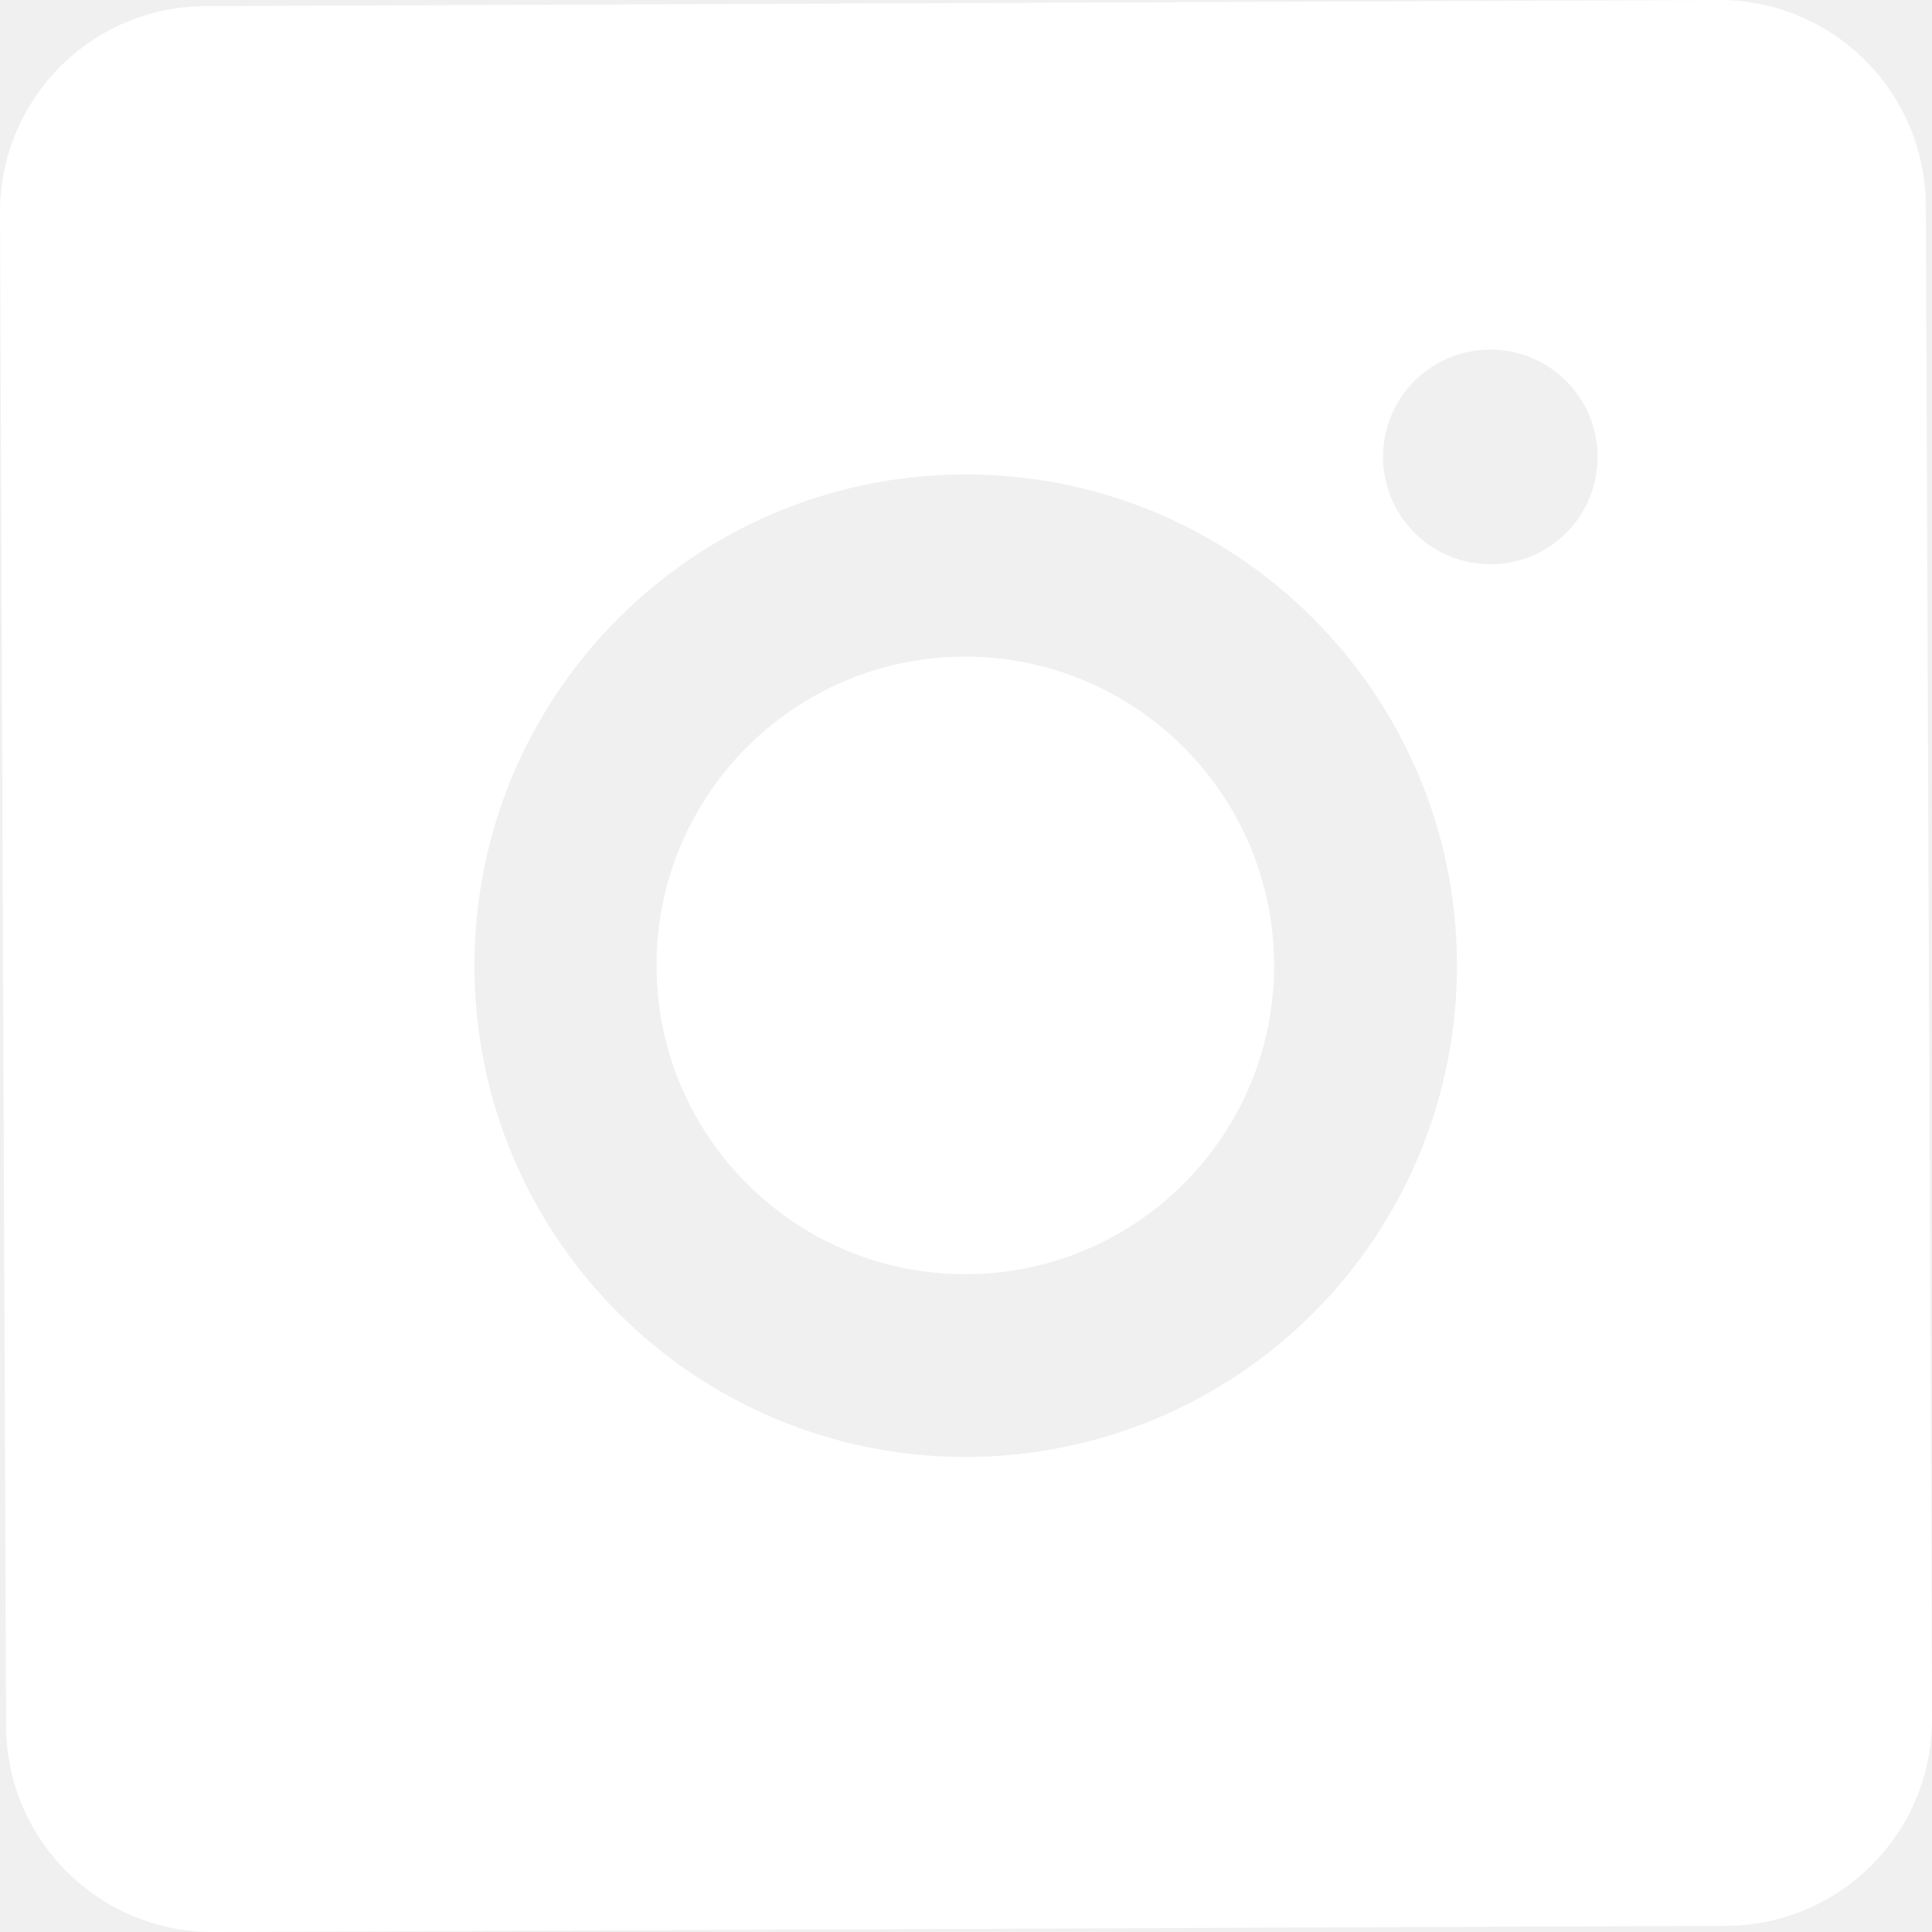
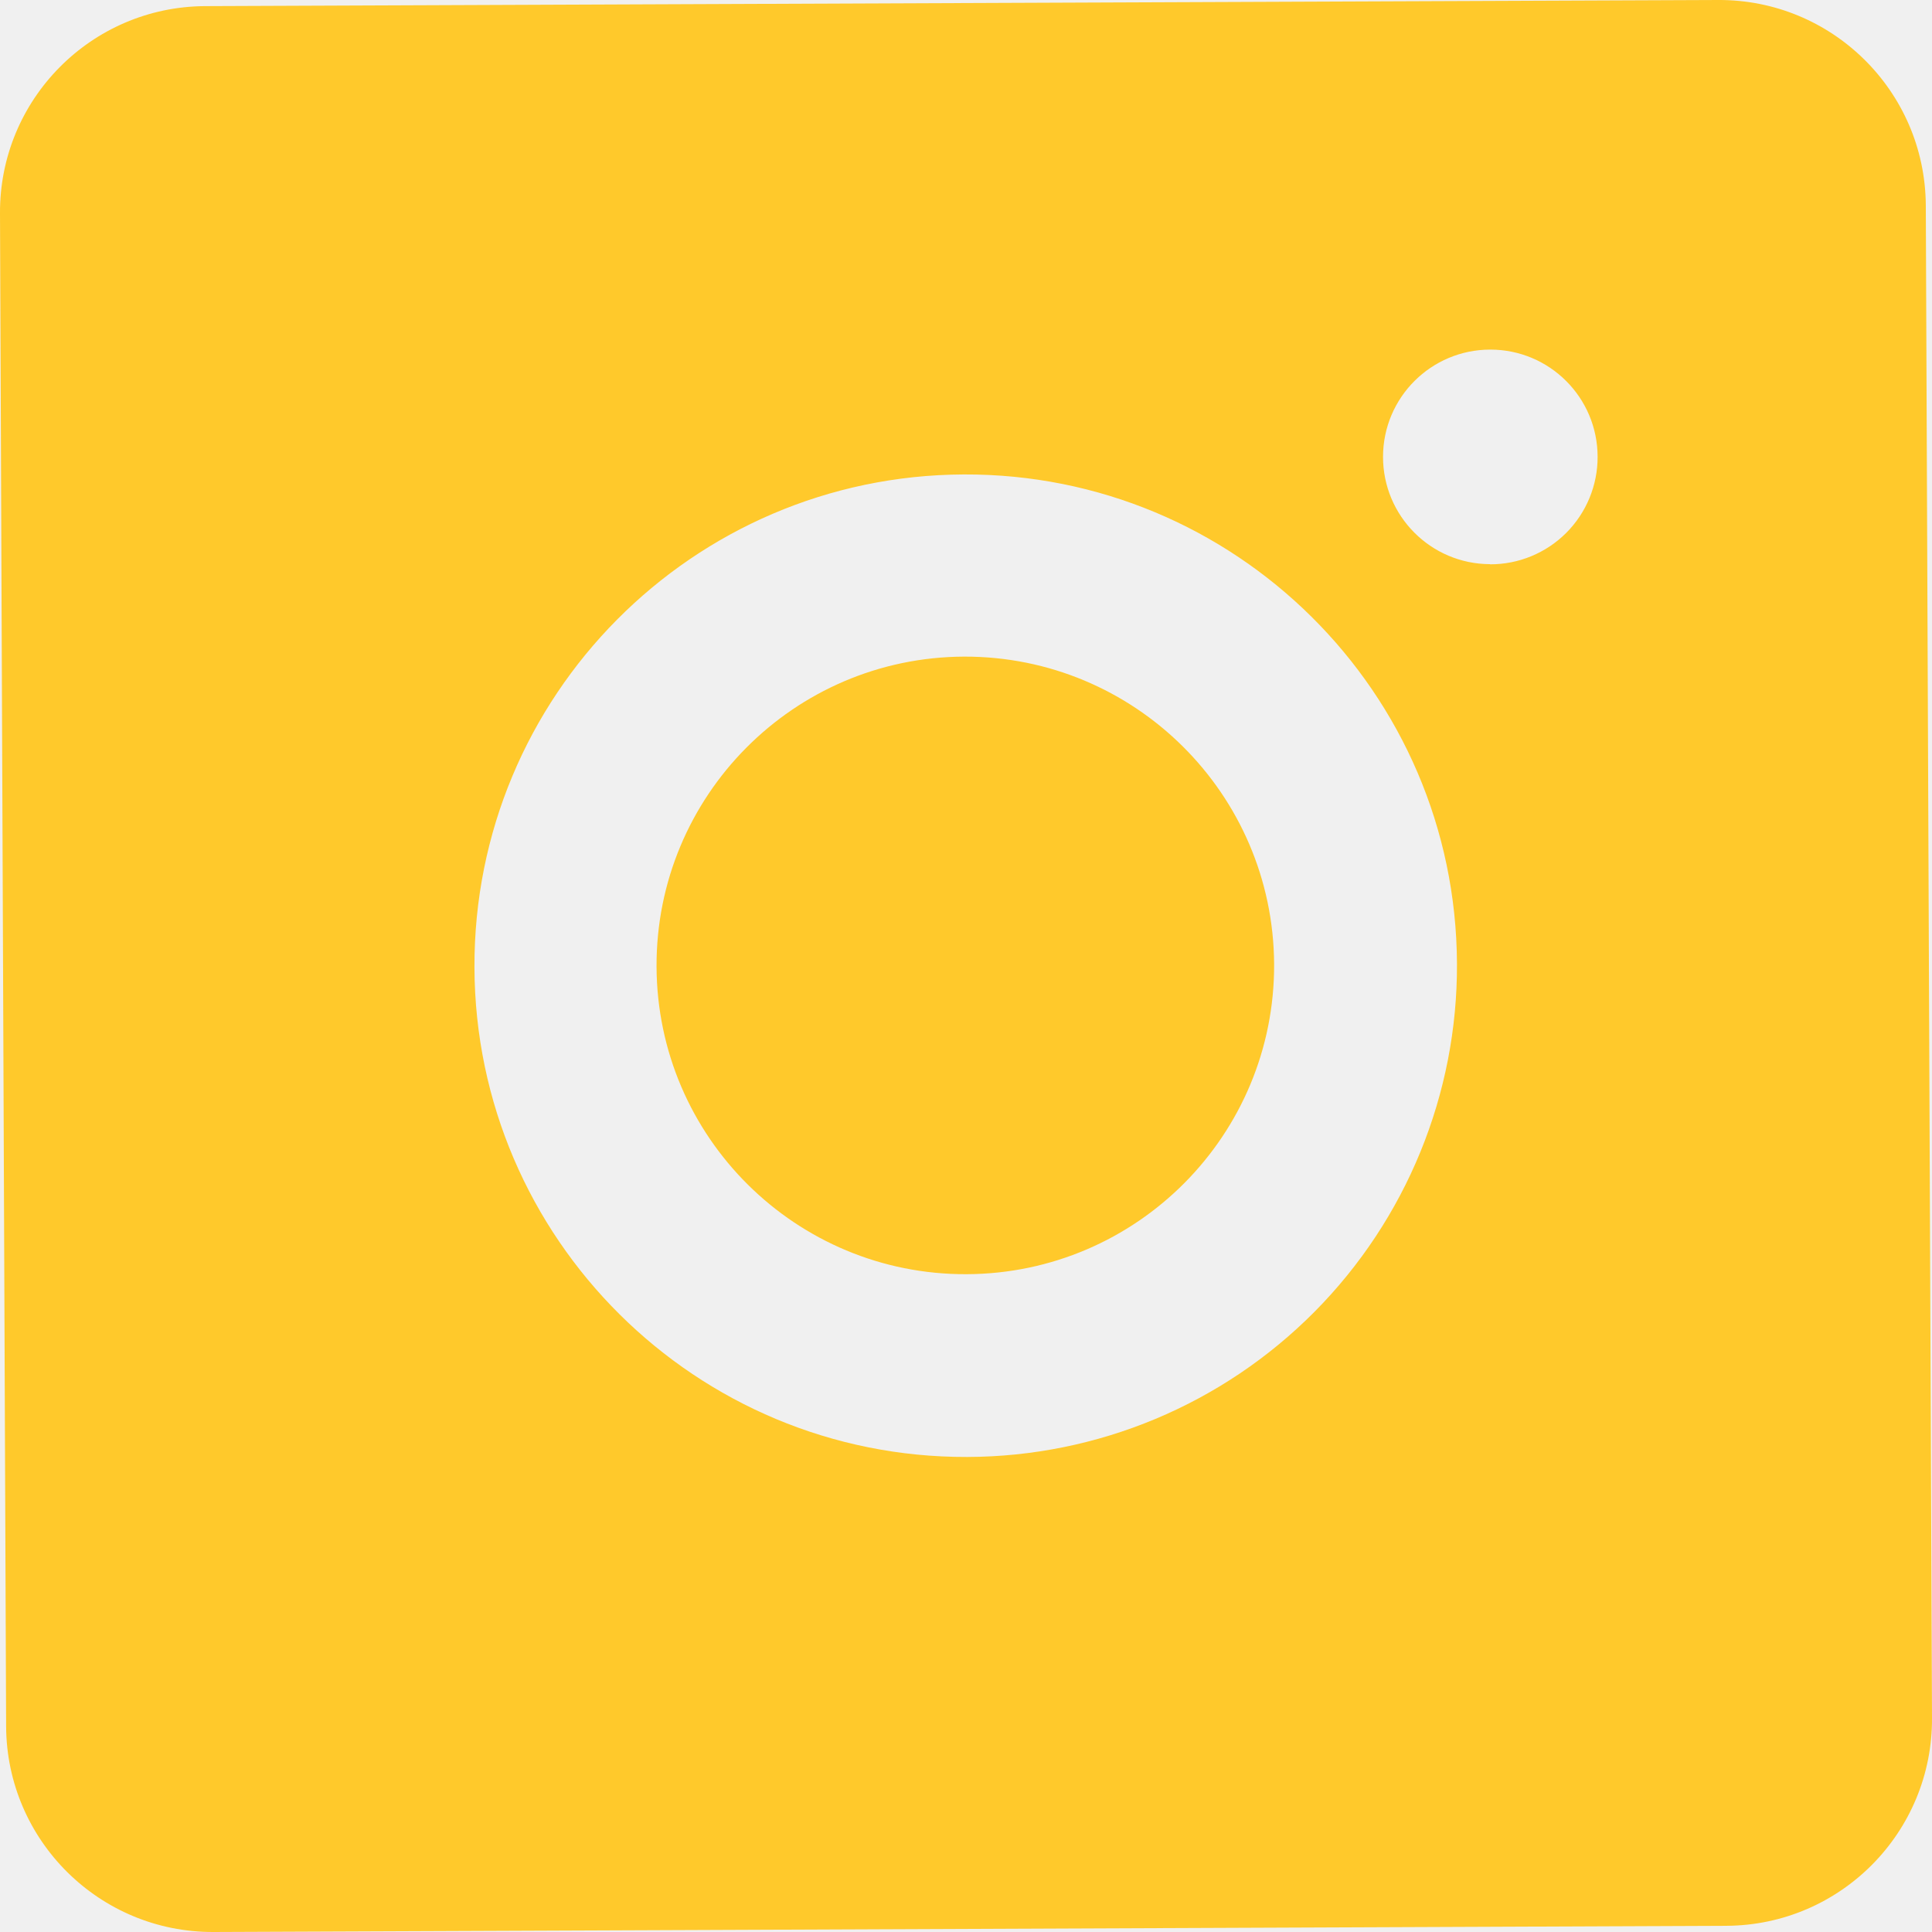
<svg xmlns="http://www.w3.org/2000/svg" id="instagram" width="26.184" height="26.184" viewBox="0 0 26.184 26.184">
  <defs>
    <clipPath id="clip-path">
-       <rect id="Rectangle_15" data-name="Rectangle 15" width="26.184" height="26.184" fill="#fff" />
+       <rect id="Rectangle_15" data-name="Rectangle 15" width="26.184" height="26.184" fill="#ffc92b" />
    </clipPath>
  </defs>
  <g id="Group_19" data-name="Group 19" transform="translate(0 0)" clip-path="url(#clip-path)">
-     <path id="Path_35" data-name="Path 35" d="M19.109,14.907a4.185,4.185,0,1,1-4.2-4.167,4.191,4.191,0,0,1,4.2,4.167" transform="translate(-1.841 -1.841)" fill="#fff" />
-     <path id="Path_36" data-name="Path 36" d="M26.1,2.776A2.8,2.8,0,0,0,23.284,0L2.776.083A2.794,2.794,0,0,0,0,2.892L.083,23.4a2.8,2.8,0,0,0,2.809,2.784L23.4,26.1a2.8,2.8,0,0,0,2.784-2.817ZM13.109,19.746a6.658,6.658,0,1,1,6.637-6.687,6.655,6.655,0,0,1-6.637,6.687m7.085-12.1A1.454,1.454,0,1,1,21.652,6.19a1.453,1.453,0,0,1-1.458,1.458" transform="translate(0 0)" fill="#fff" />
+     <path id="Path_35" data-name="Path 35" d="M19.109,14.907a4.185,4.185,0,1,1-4.2-4.167,4.191,4.191,0,0,1,4.2,4.167" transform="translate(-1.841 -1.841)" fill="#ffc92b" />
+     <path id="Path_36" data-name="Path 36" d="M26.1,2.776A2.8,2.8,0,0,0,23.284,0L2.776.083A2.794,2.794,0,0,0,0,2.892L.083,23.4a2.8,2.8,0,0,0,2.809,2.784L23.4,26.1a2.8,2.8,0,0,0,2.784-2.817ZM13.109,19.746a6.658,6.658,0,1,1,6.637-6.687,6.655,6.655,0,0,1-6.637,6.687m7.085-12.1A1.454,1.454,0,1,1,21.652,6.19a1.453,1.453,0,0,1-1.458,1.458" transform="translate(0 0)" fill="#ffc92b" />
  </g>
</svg>
